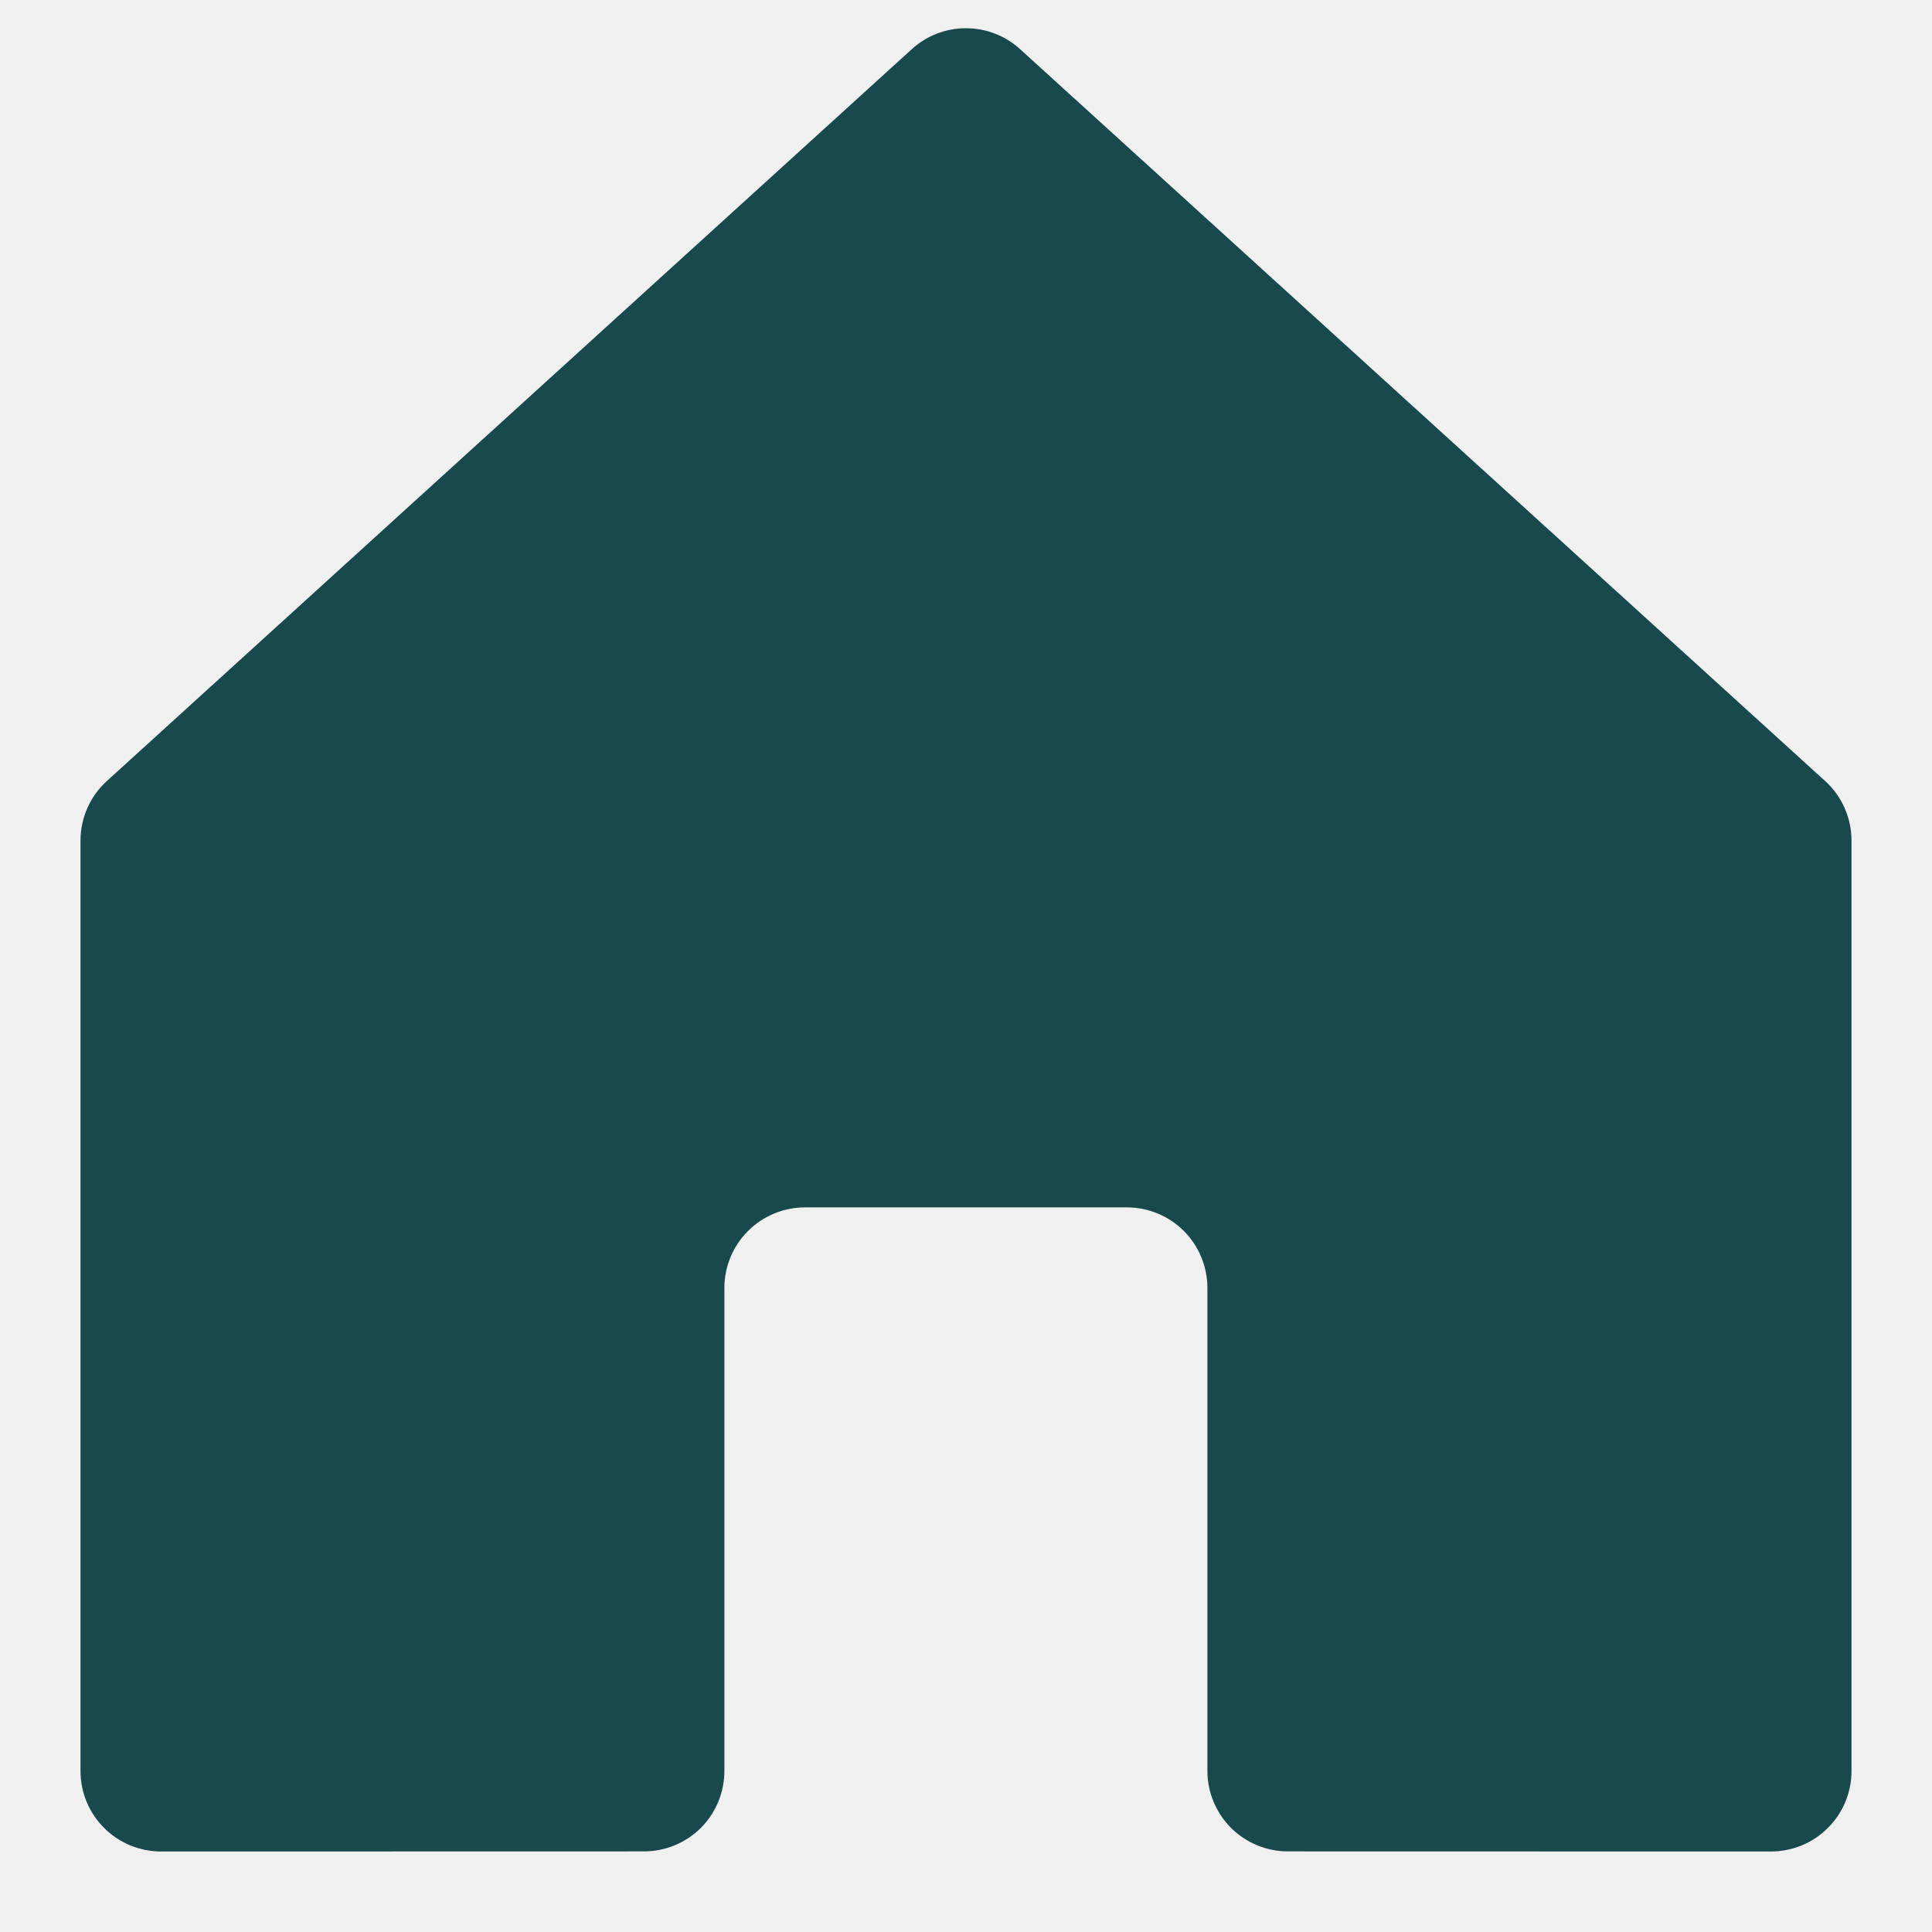
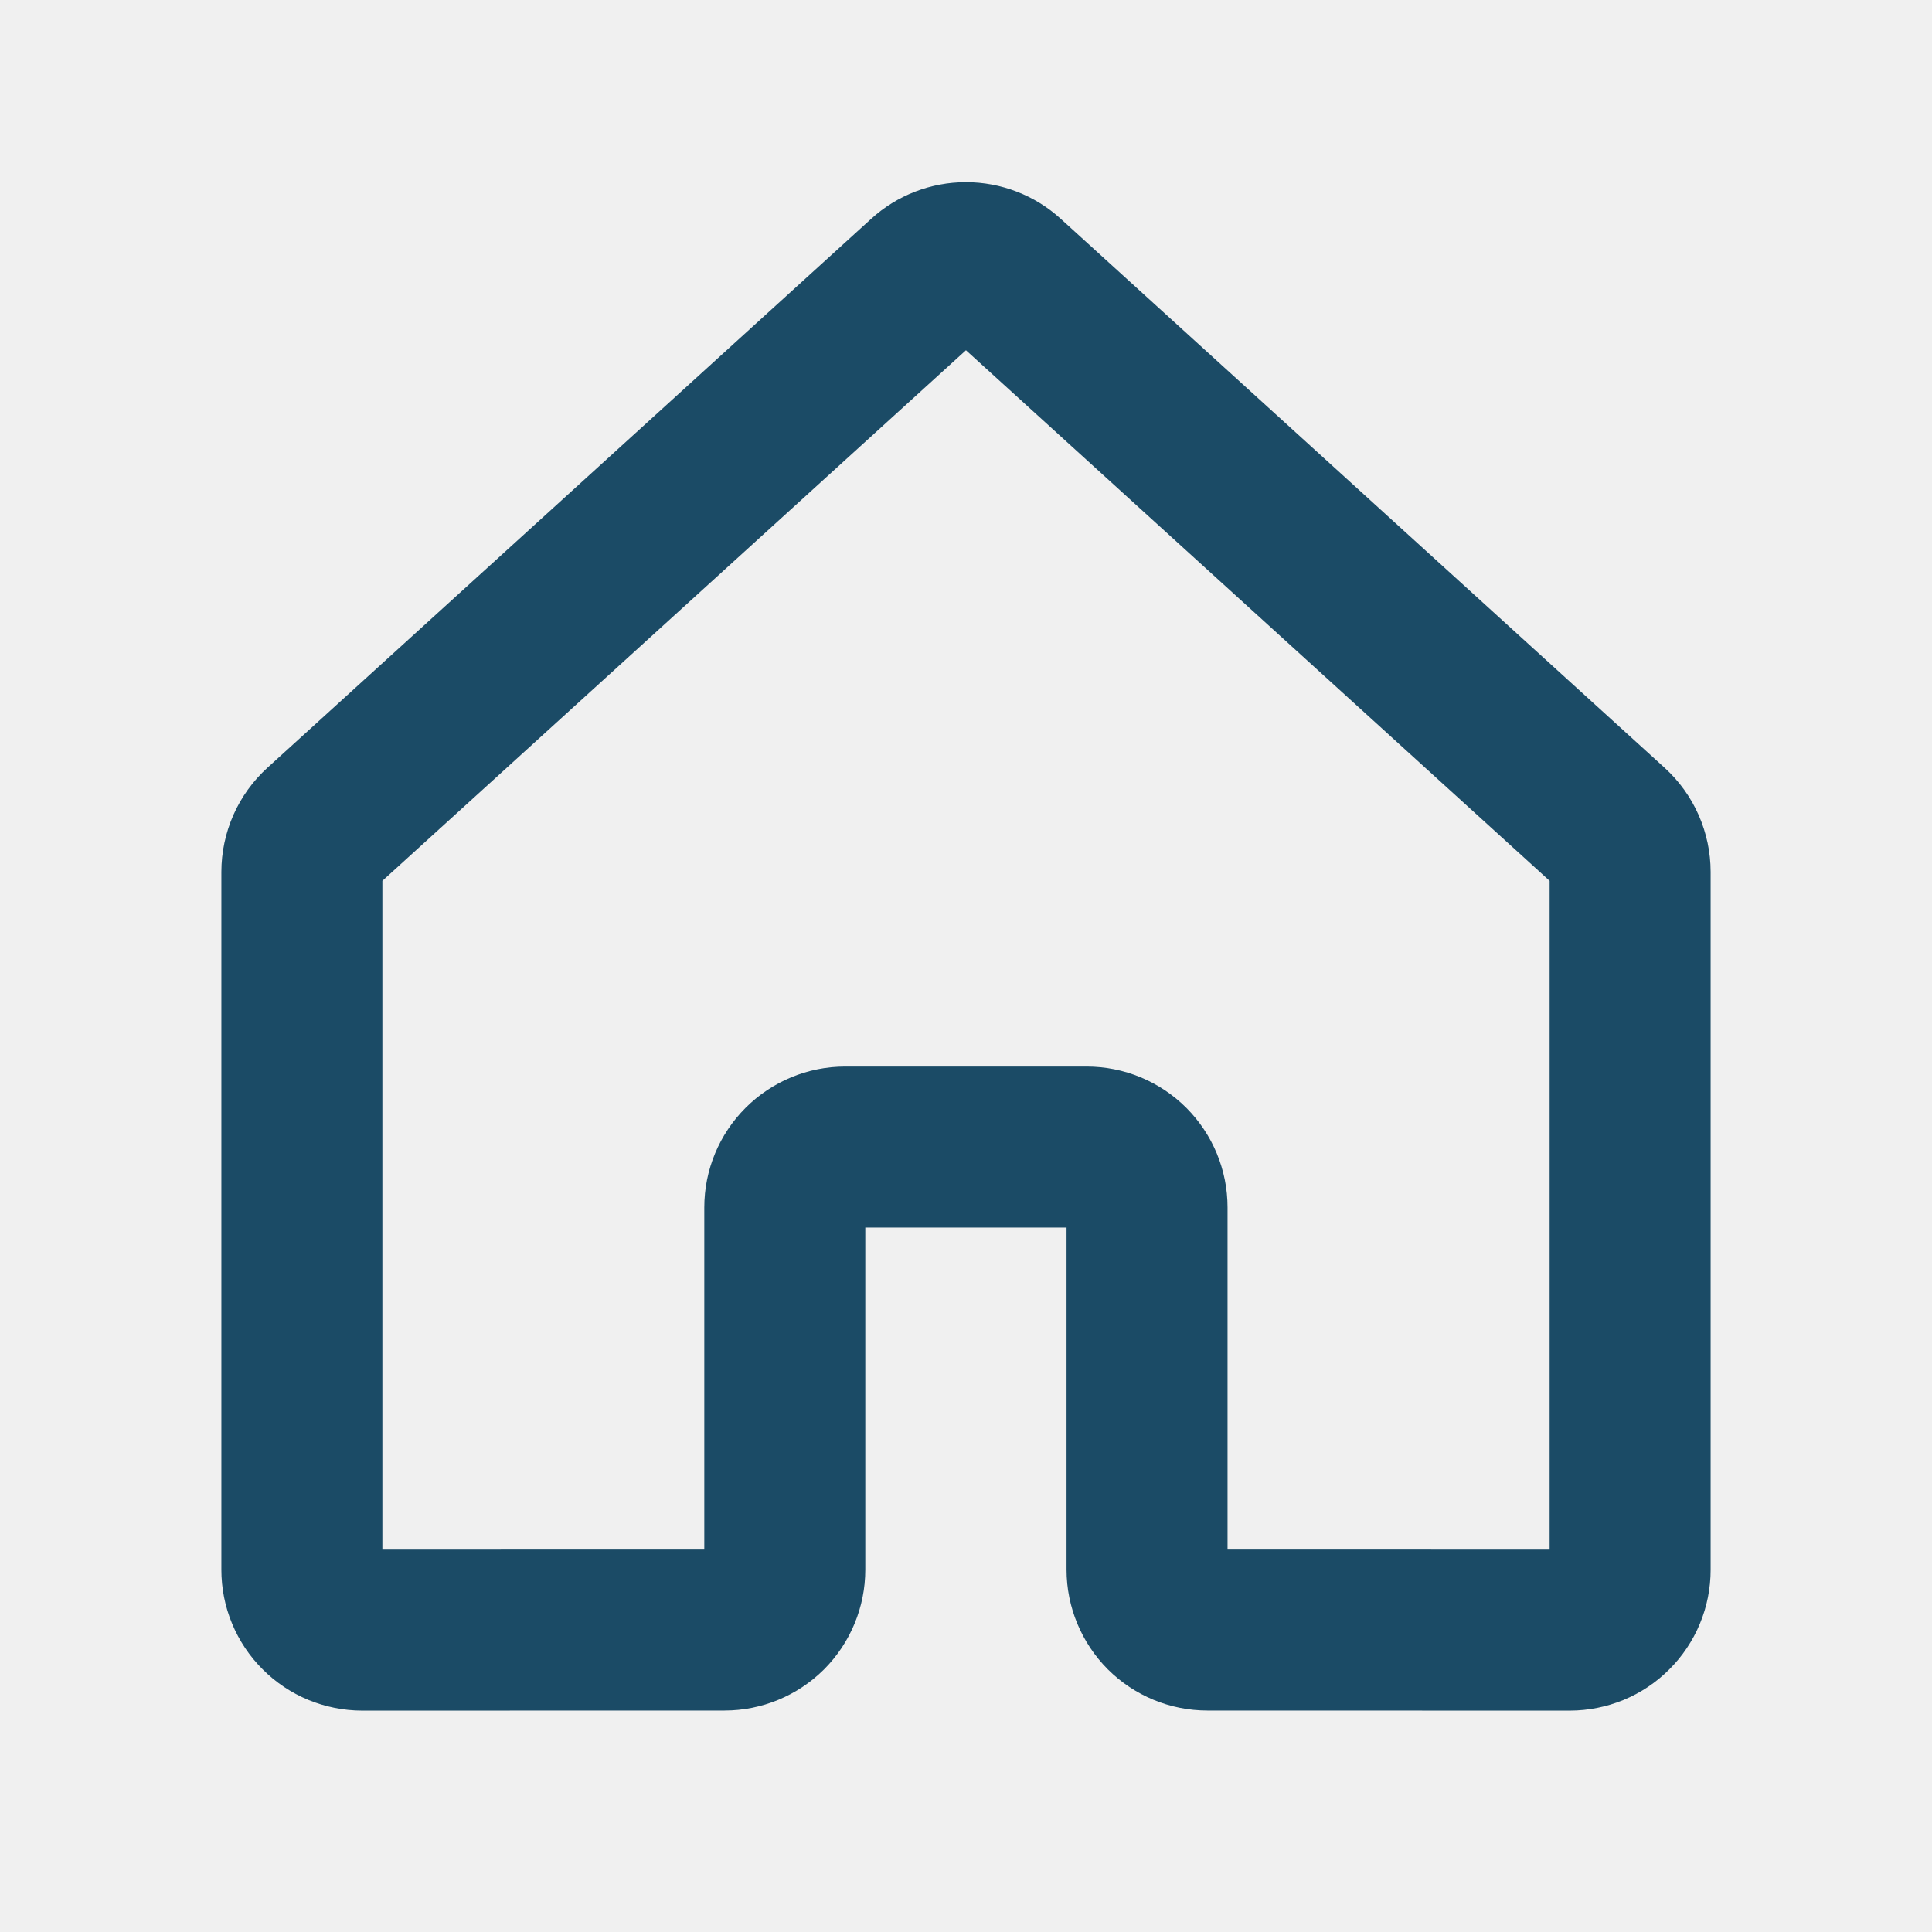
- <svg xmlns="http://www.w3.org/2000/svg" width="18" height="18" viewBox="0 0 18 18" fill="none">
-   <path d="M11.249 16.499V11.999C11.249 11.8 11.17 11.61 11.03 11.469C10.889 11.328 10.698 11.249 10.499 11.249H7.499C7.301 11.249 7.11 11.328 6.969 11.469C6.828 11.61 6.749 11.8 6.749 11.999V16.499C6.749 16.698 6.67 16.889 6.53 17.03C6.389 17.17 6.198 17.249 6 17.249L1.5 17.25C1.402 17.25 1.304 17.23 1.213 17.193C1.122 17.155 1.039 17.1 0.97 17.03C0.9 16.961 0.845 16.878 0.807 16.787C0.769 16.696 0.75 16.598 0.75 16.5V7.832C0.75 7.727 0.772 7.624 0.814 7.528C0.856 7.433 0.918 7.347 0.995 7.277L8.495 0.458C8.633 0.332 8.813 0.263 8.999 0.263C9.186 0.263 9.366 0.332 9.504 0.458L17.005 7.277C17.082 7.347 17.144 7.433 17.186 7.528C17.228 7.624 17.25 7.727 17.25 7.832V16.5C17.25 16.598 17.231 16.696 17.193 16.787C17.155 16.878 17.1 16.961 17.03 17.03C16.961 17.1 16.878 17.155 16.787 17.193C16.696 17.23 16.598 17.25 16.5 17.25L11.999 17.249C11.8 17.249 11.61 17.17 11.469 17.03C11.329 16.889 11.249 16.698 11.249 16.499V16.499Z" fill="#17494D" />
+ <svg xmlns="http://www.w3.org/2000/svg" width="24" height="24" viewBox="0 0 24 24" fill="none">
+   <g clip-path="url(#clip0_4257_2928)">
+     <path d="M14.249 19.499V14.999C14.249 14.8 14.17 14.61 14.03 14.469C13.889 14.328 13.698 14.249 13.499 14.249H10.499C10.3 14.249 10.11 14.328 9.969 14.469C9.828 14.61 9.749 14.8 9.749 14.999V19.499C9.749 19.698 9.67 19.889 9.53 20.03C9.389 20.17 9.198 20.249 9 20.249L4.5 20.25C4.402 20.25 4.304 20.23 4.213 20.193C4.122 20.155 4.039 20.1 3.97 20.03C3.9 19.961 3.845 19.878 3.807 19.787C3.769 19.696 3.75 19.598 3.75 19.5V10.832C3.75 10.727 3.772 10.624 3.814 10.528C3.856 10.433 3.918 10.347 3.995 10.277L11.495 3.458C11.633 3.332 11.813 3.263 11.999 3.263C12.186 3.263 12.366 3.332 12.504 3.458L20.005 10.277C20.082 10.347 20.144 10.433 20.186 10.528C20.228 10.624 20.25 10.727 20.25 10.832V19.5C20.25 19.598 20.231 19.696 20.193 19.787C20.155 19.878 20.1 19.961 20.03 20.03C19.961 20.1 19.878 20.155 19.787 20.193C19.696 20.23 19.598 20.25 19.5 20.25L14.999 20.249C14.8 20.249 14.61 20.17 14.469 20.03C14.329 19.889 14.249 19.698 14.249 19.499V19.499Z" stroke="#1B4B66" stroke-width="2" stroke-linecap="round" stroke-linejoin="round" />
+   </g>
+   <defs>
+     <clipPath id="clip0_4257_2928">
+       <rect width="24" height="24" fill="white" />
+     </clipPath>
+   </defs>
</svg>
